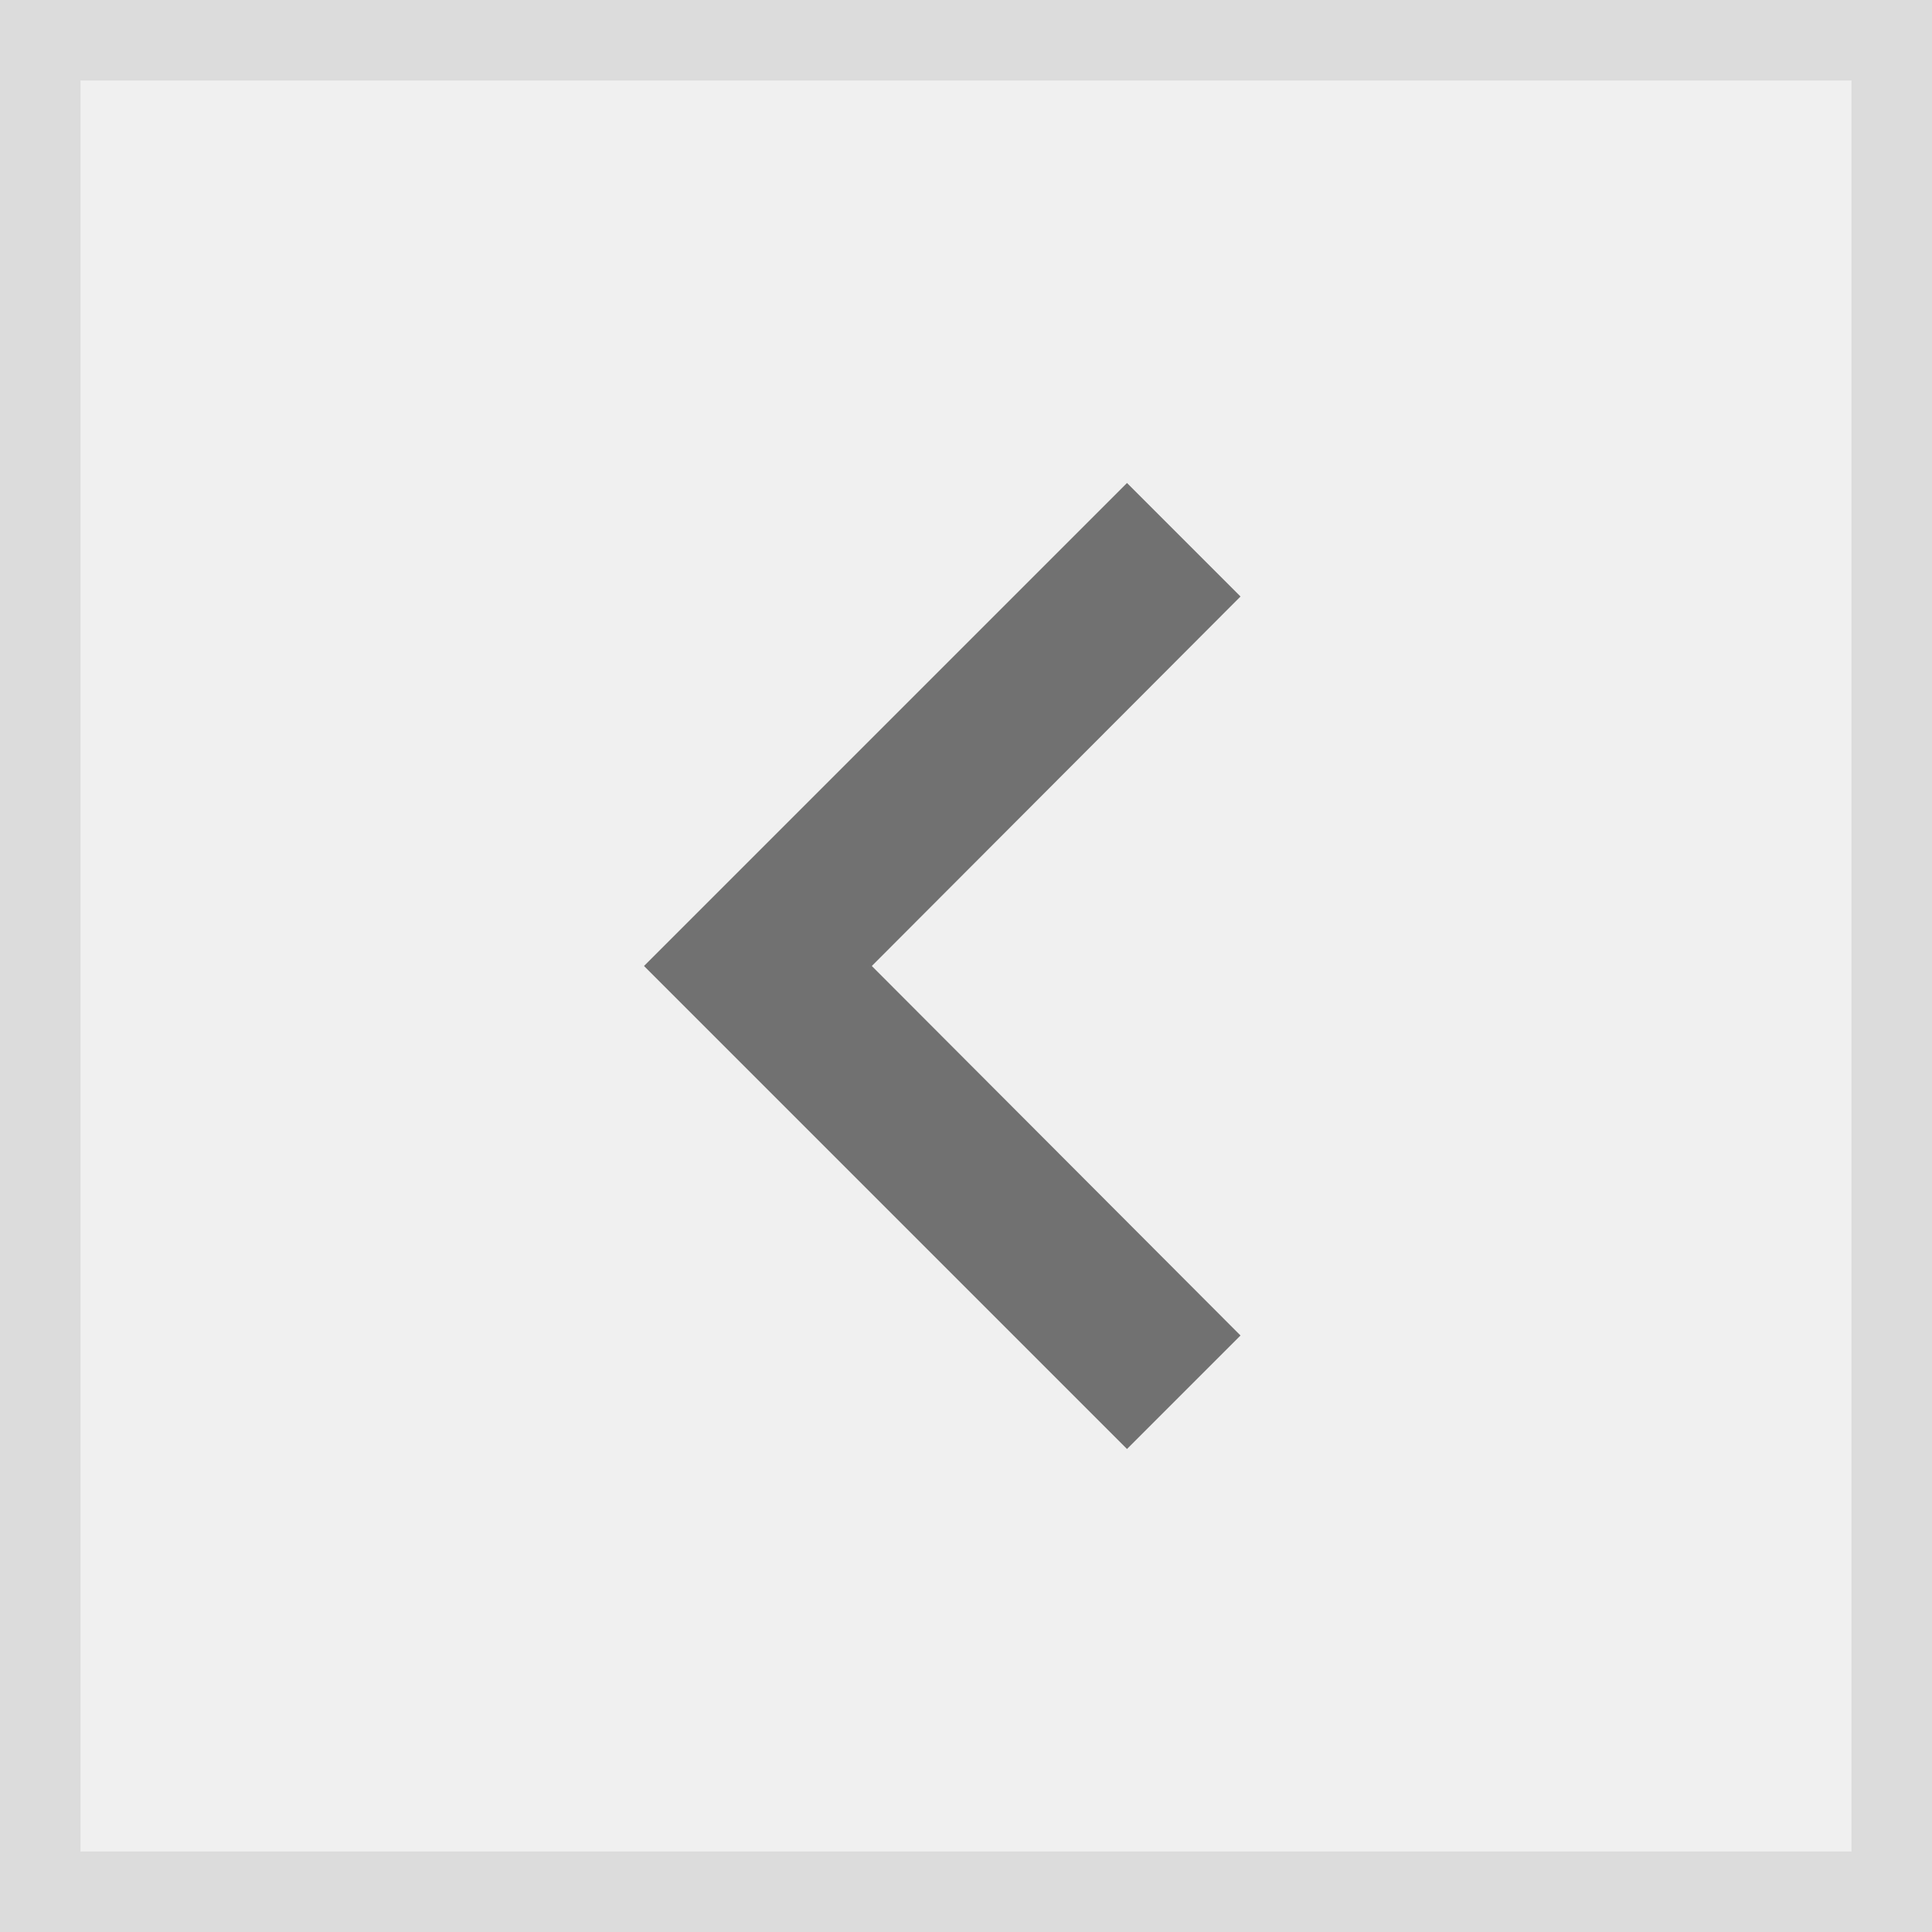
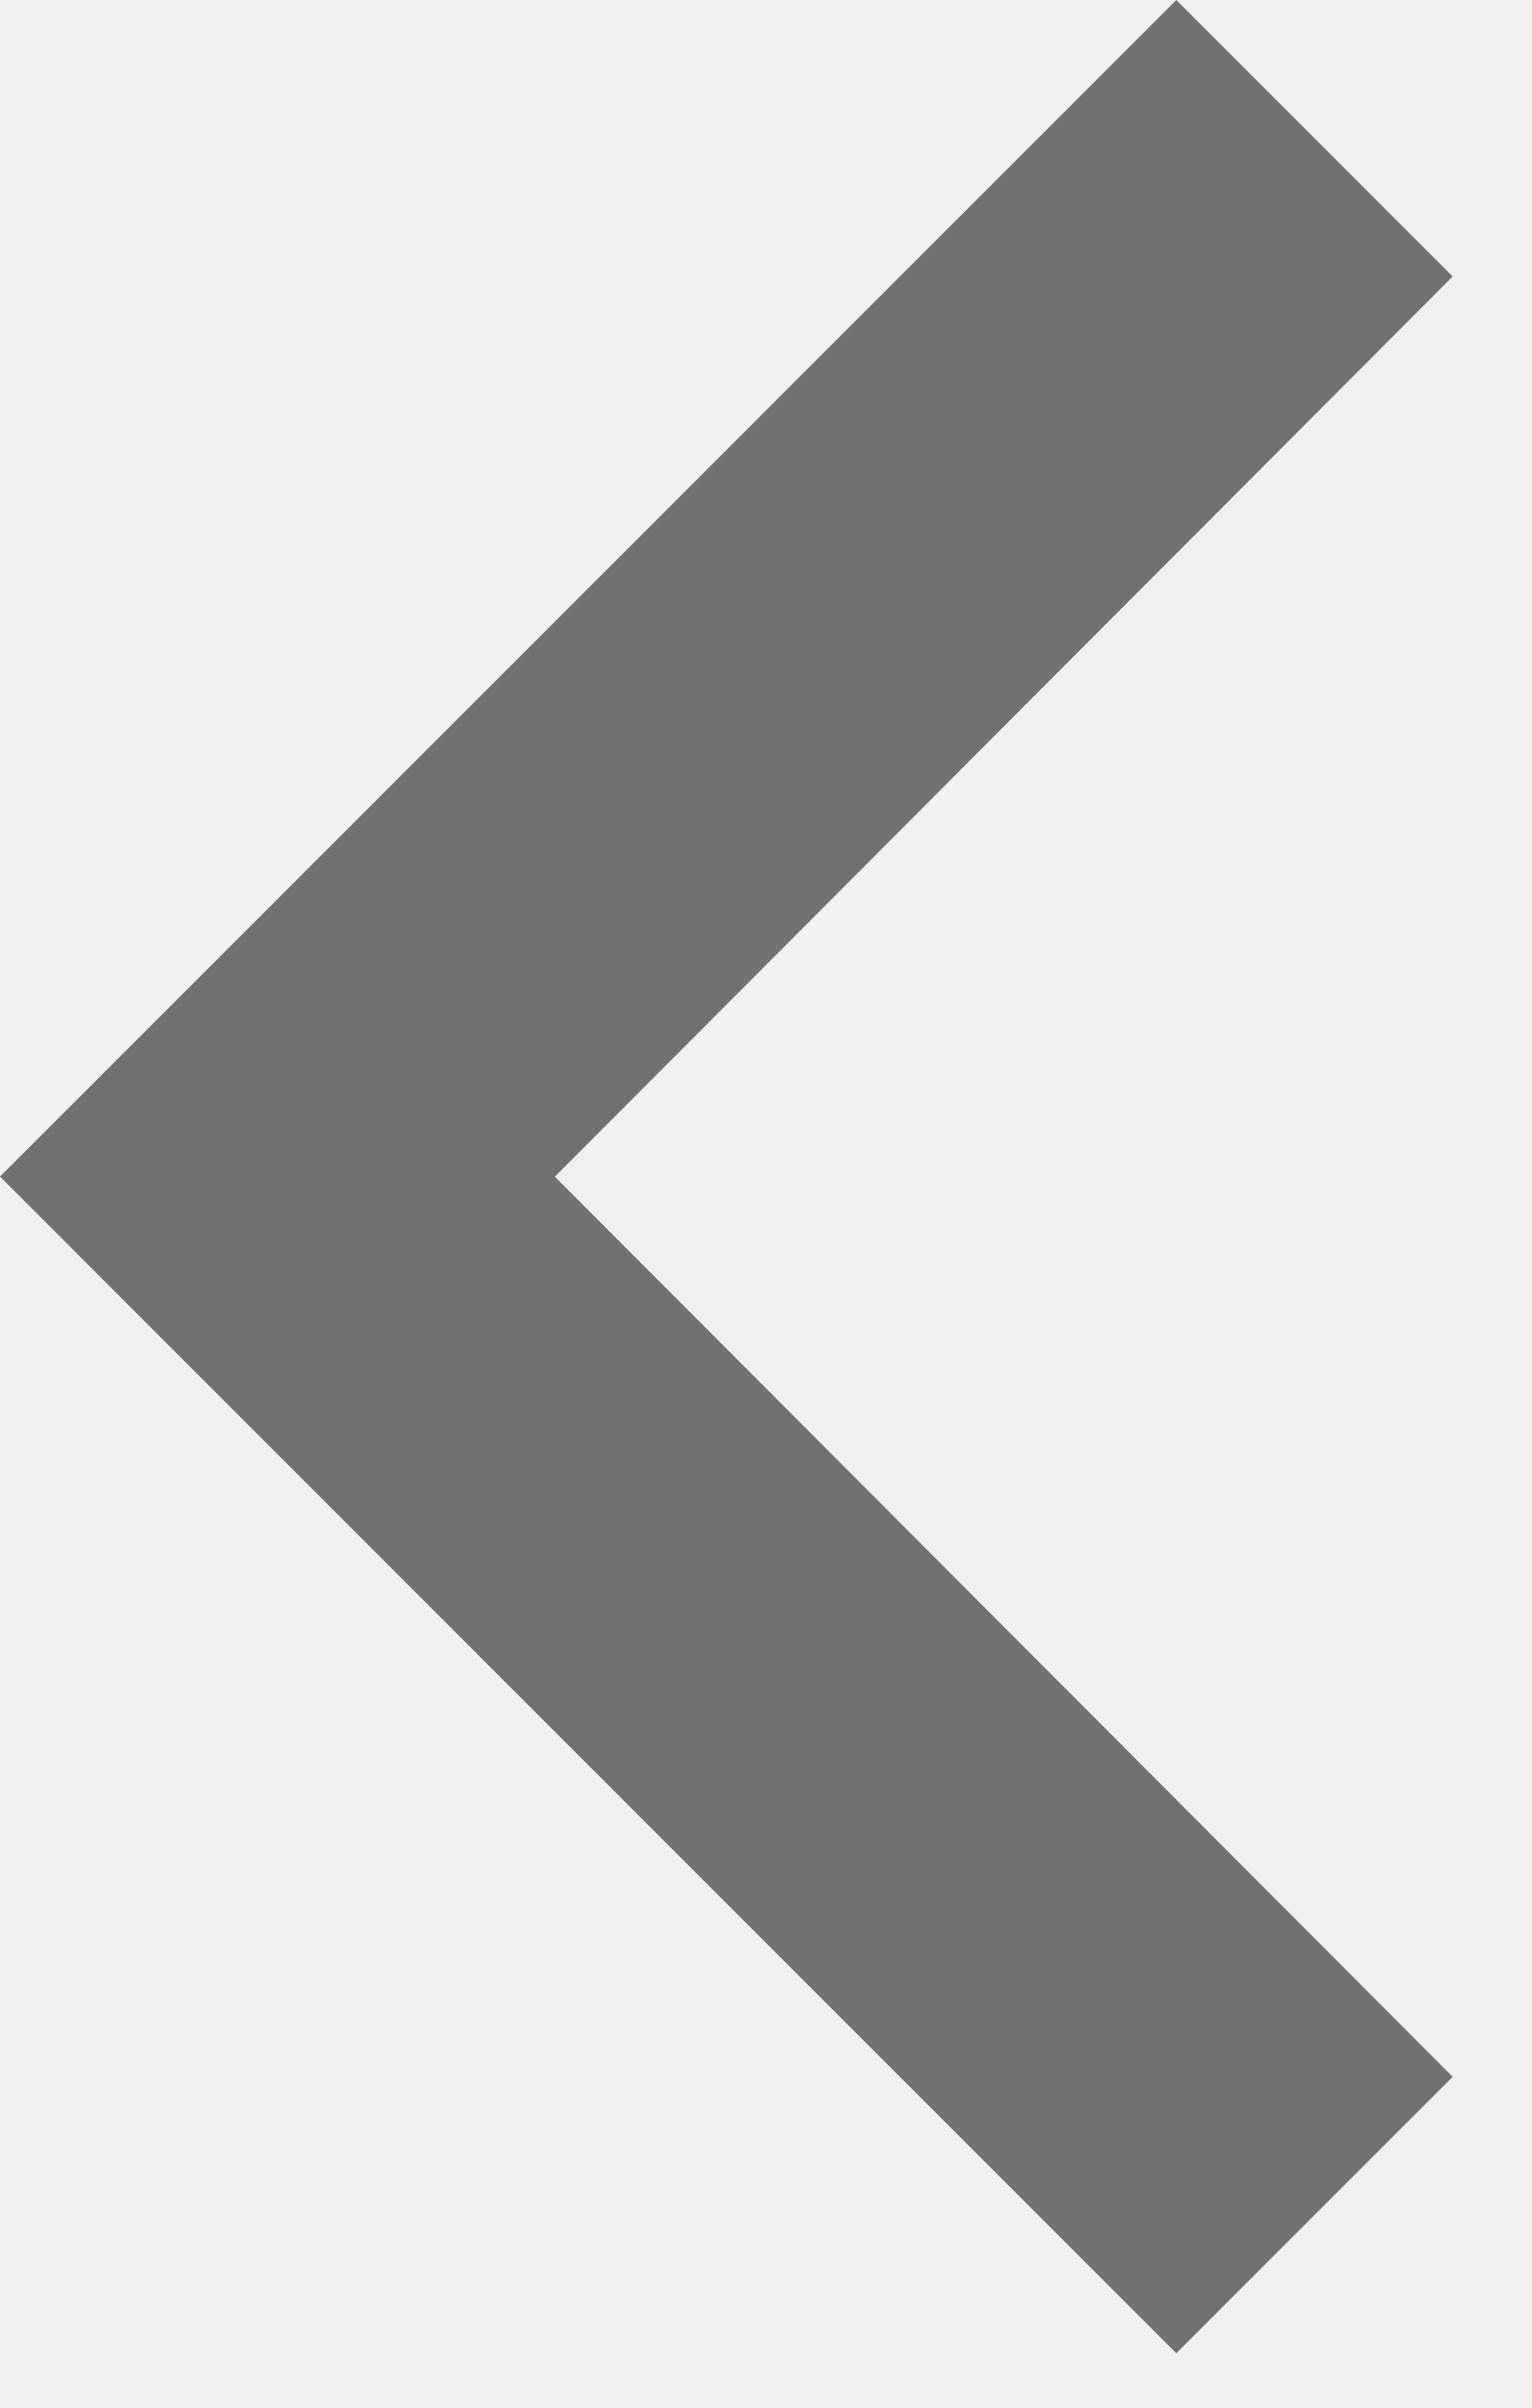
- <svg xmlns="http://www.w3.org/2000/svg" width="24" height="24" viewBox="0 0 24 24" fill="none">
-   <g clip-path="url(#clip0_222_4527)">
-     <path d="M14 6L15.41 7.41L10.83 12L15.41 16.59L14 18L8 12L14 6Z" fill="#717171" />
-   </g>
-   <rect x="-0.5" y="0.5" width="23" height="23" transform="matrix(-1 0 0 1 23 0)" stroke="#DCDCDC" />
-   <defs>
-     <clipPath id="clip0_222_4527">
-       <rect width="24" height="24" transform="matrix(-1 0 0 1 24 0)" fill="white" />
-     </clipPath>
-   </defs>
+ <svg xmlns="http://www.w3.org/2000/svg" width="14" height="22" viewBox="0 0 14 22" fill="none">
+   <path d="M10.75 0L13.276 2.526L5.071 10.75L13.276 18.974L10.75 21.5L0 10.75L10.75 0Z" fill="#717171" />
</svg>
